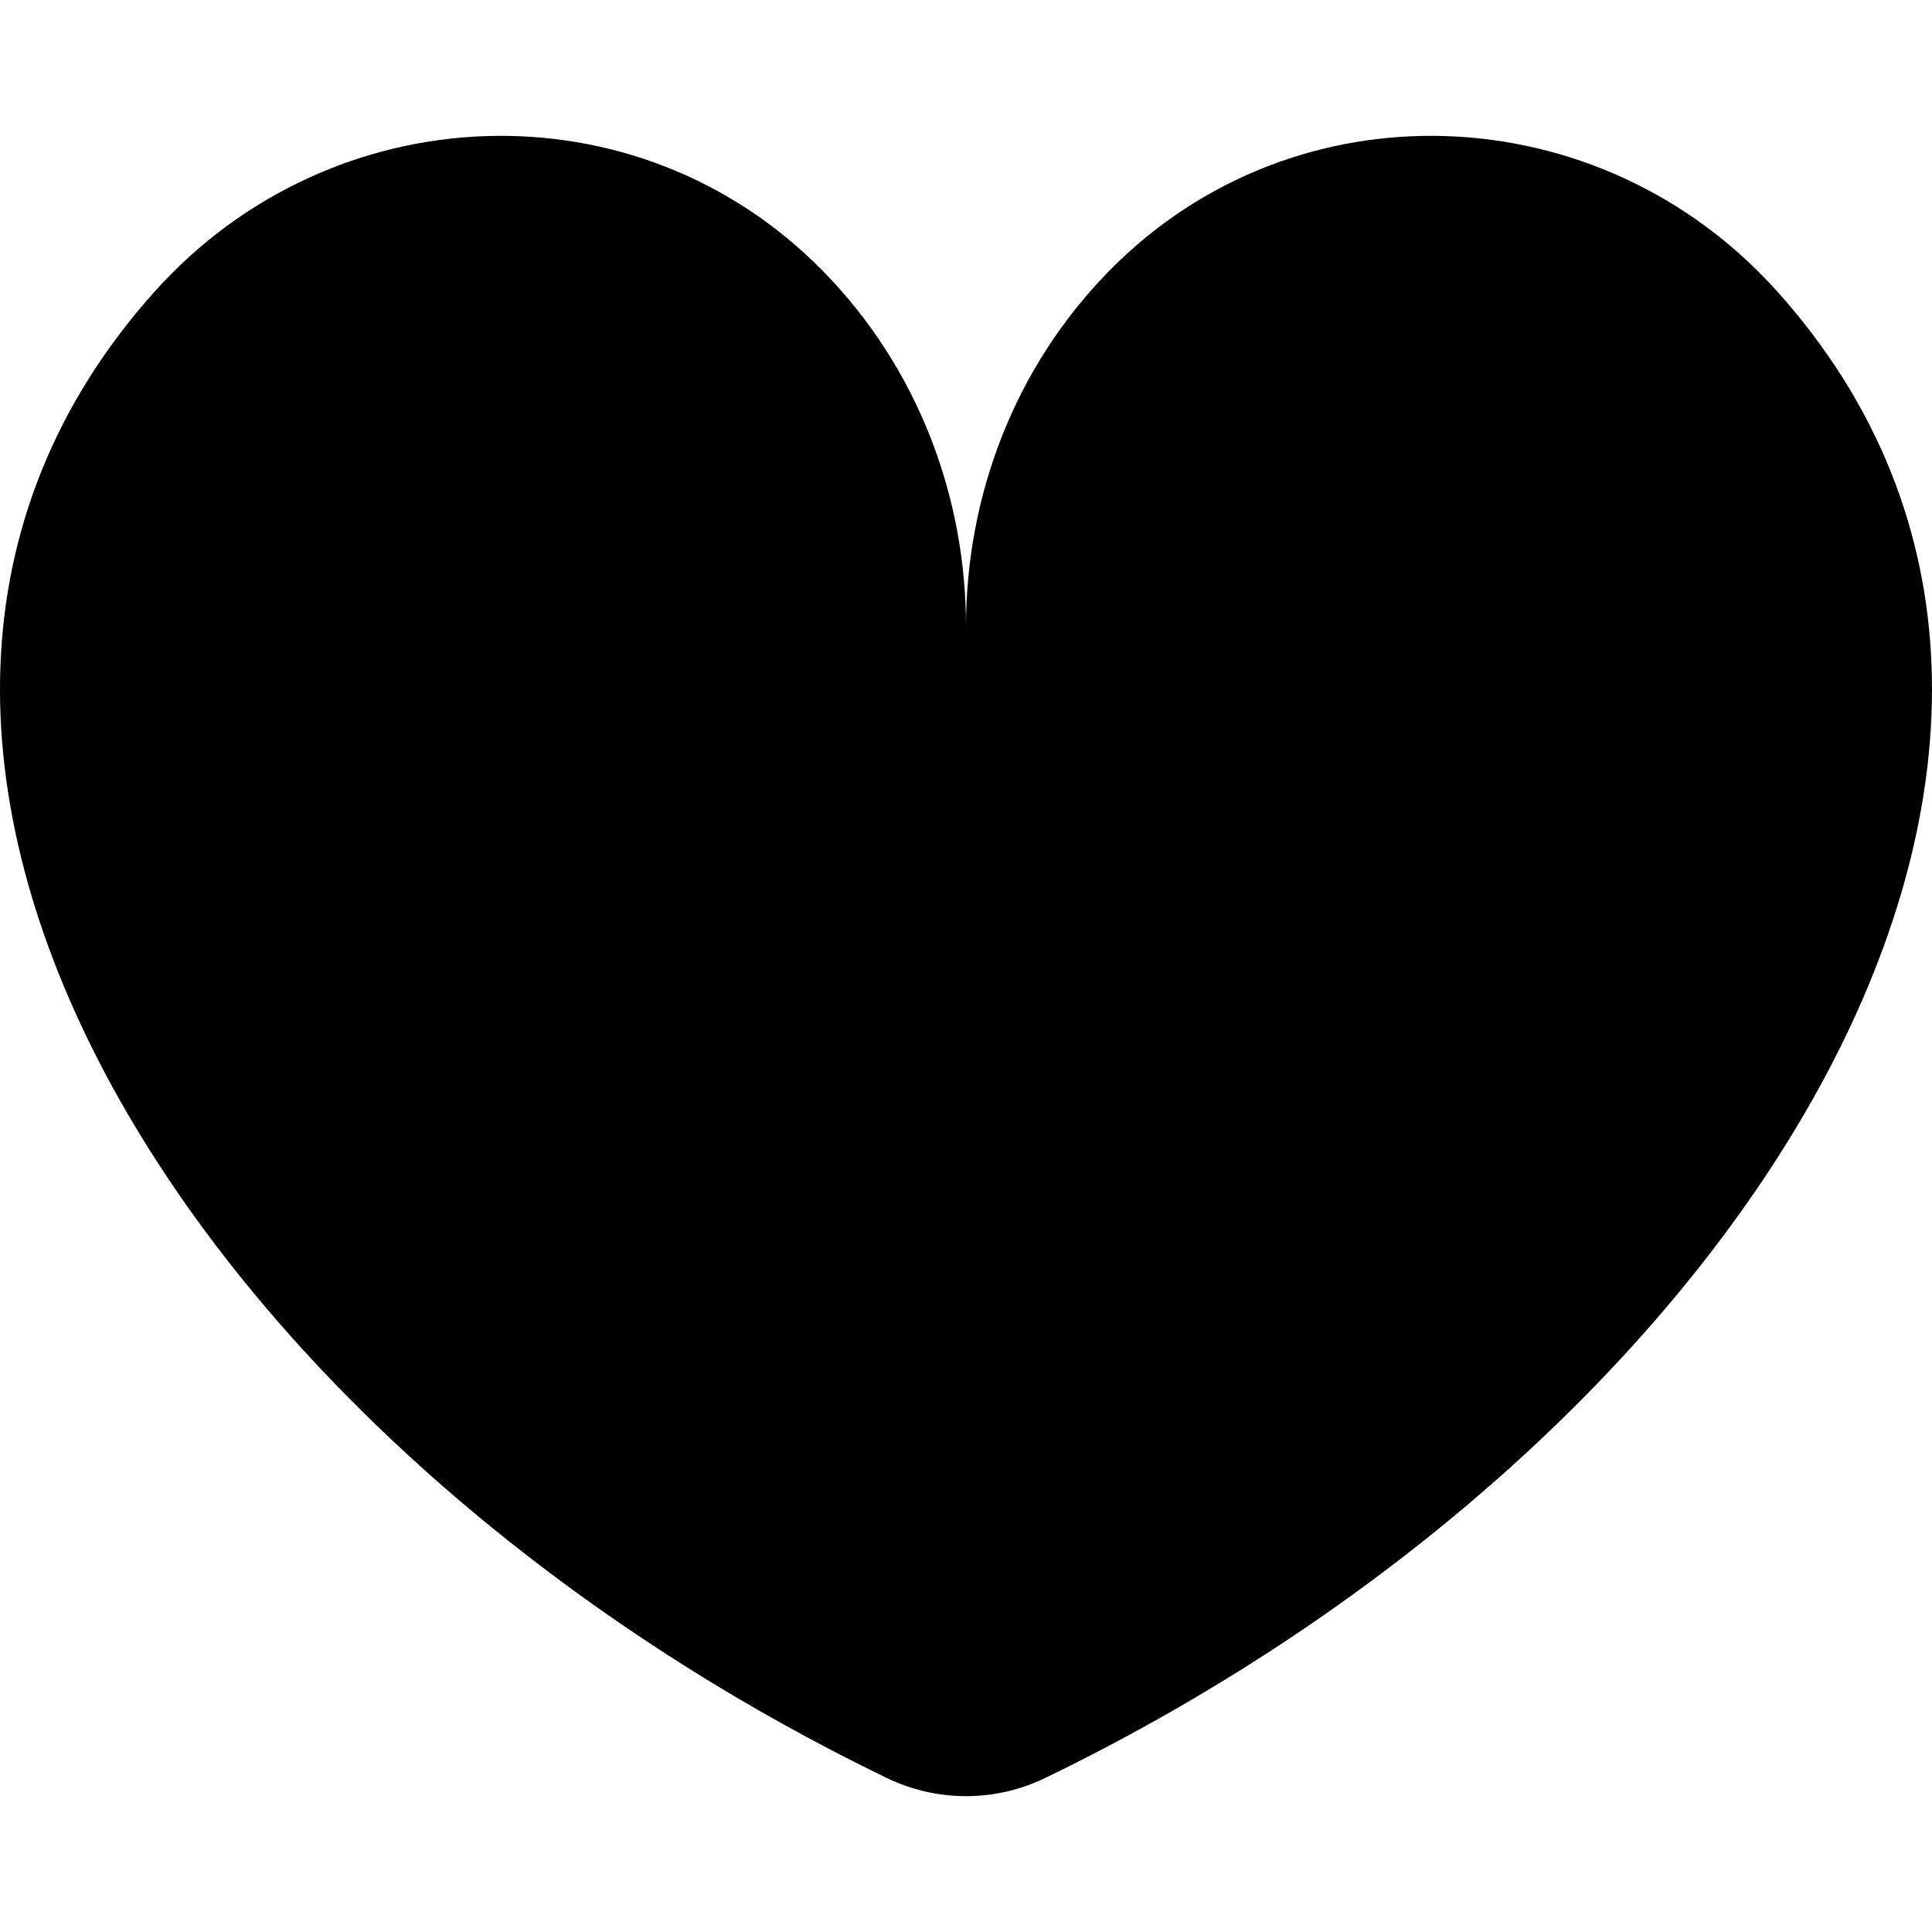
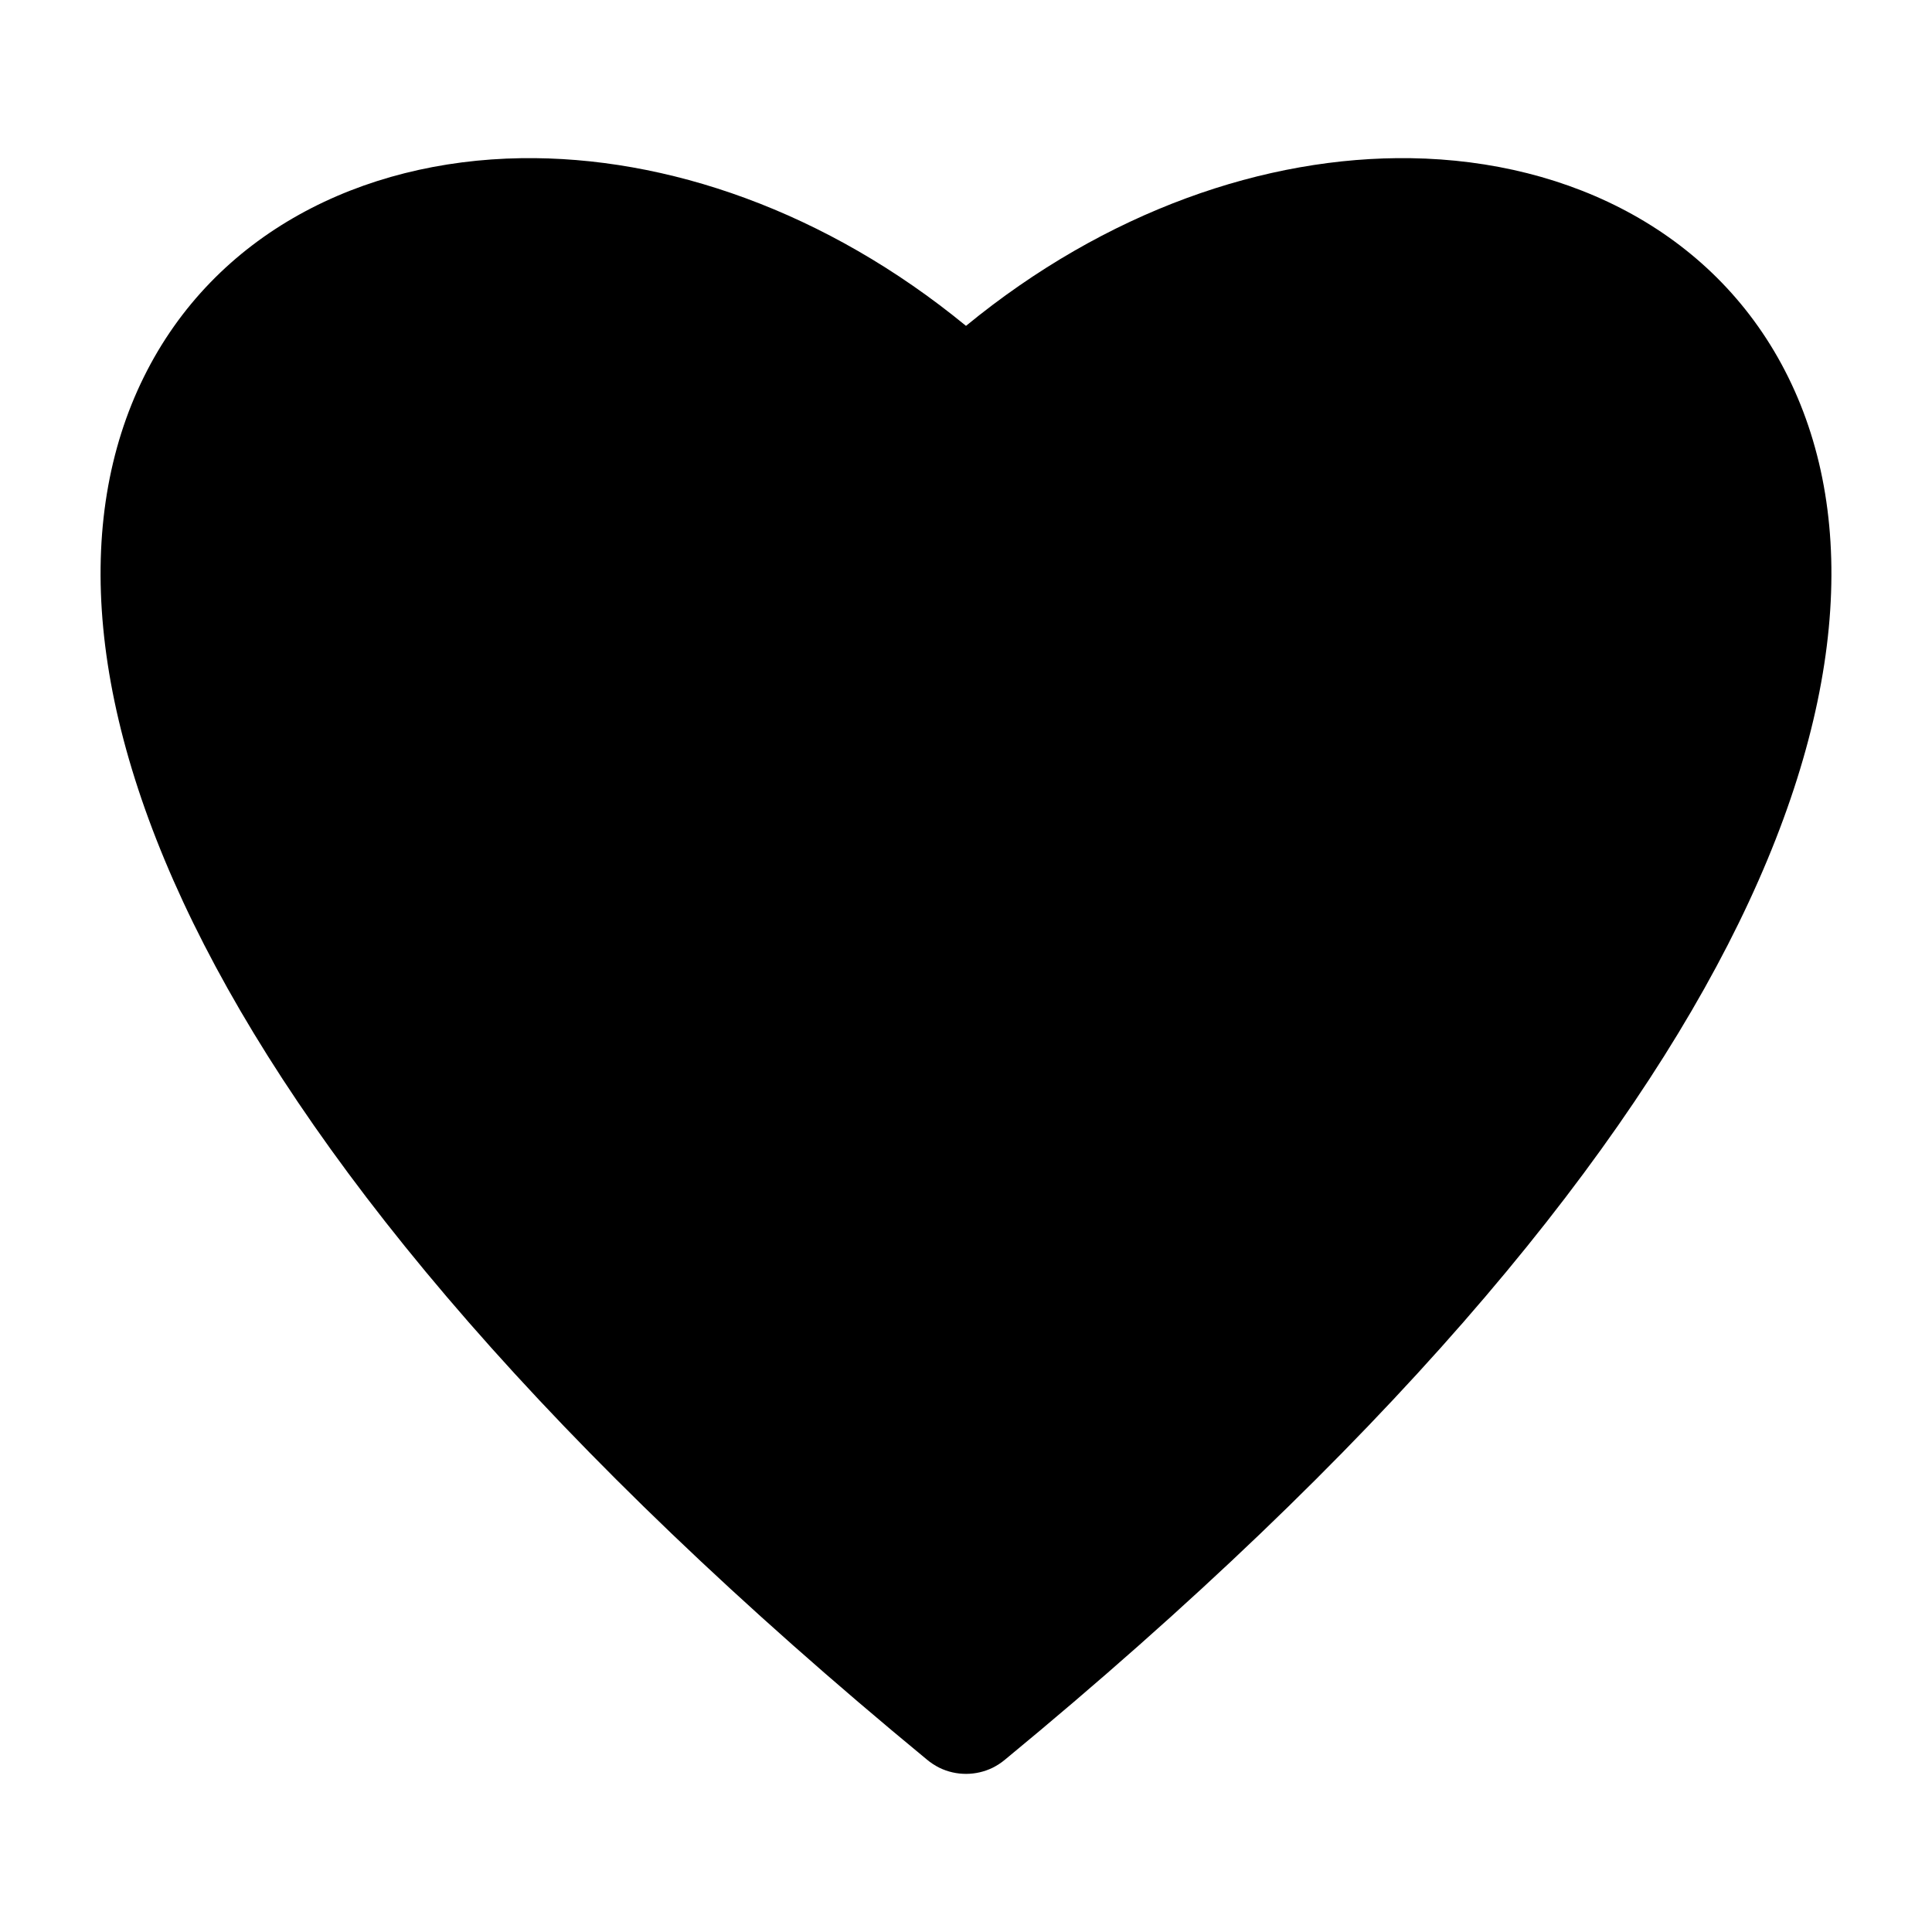
- <svg xmlns="http://www.w3.org/2000/svg" fill="#000000" width="800px" height="800px" viewBox="0 0 512 512" id="_x30_1" version="1.1" xml:space="preserve">
-   <path d="M471.079,77.334c-46.964-52.452-127.837-55.735-177.137-5.541C268.648,97.547,256,131.784,256,166.021  c0-34.237-12.647-68.473-37.942-94.227c-49.3-50.195-130.173-46.912-177.138,5.541c-106.53,118.98,7.88,303.709,194.087,393.846  c13.275,6.426,28.709,6.426,41.985,0C463.2,381.043,577.61,196.314,471.079,77.334z" />
+ <svg xmlns="http://www.w3.org/2000/svg" width="800px" height="800px" viewBox="0 0 24 24" fill="none">
+   <path clip-rule="evenodd" d="M6.474 1.965C8.28 1.938 10.265 2.624 12 4.048C13.735 2.624 15.72 1.938 17.526 1.965C19.514 1.995 21.333 2.901 22.214 4.685C23.088 6.455 22.933 8.876 21.464 11.736C19.994 14.6 17.164 18.002 12.487 21.857C12.438 21.898 12.386 21.932 12.33 21.96C12.124 22.06 11.88 22.062 11.67 21.96C11.614 21.932 11.562 21.898 11.513 21.857C6.836 18.002 4.006 14.6 2.536 11.736C1.067 8.876 0.912 6.455 1.786 4.685C2.667 2.901 4.486 1.995 6.474 1.965Z" fill="#000000" fill-rule="evenodd" />
</svg>
